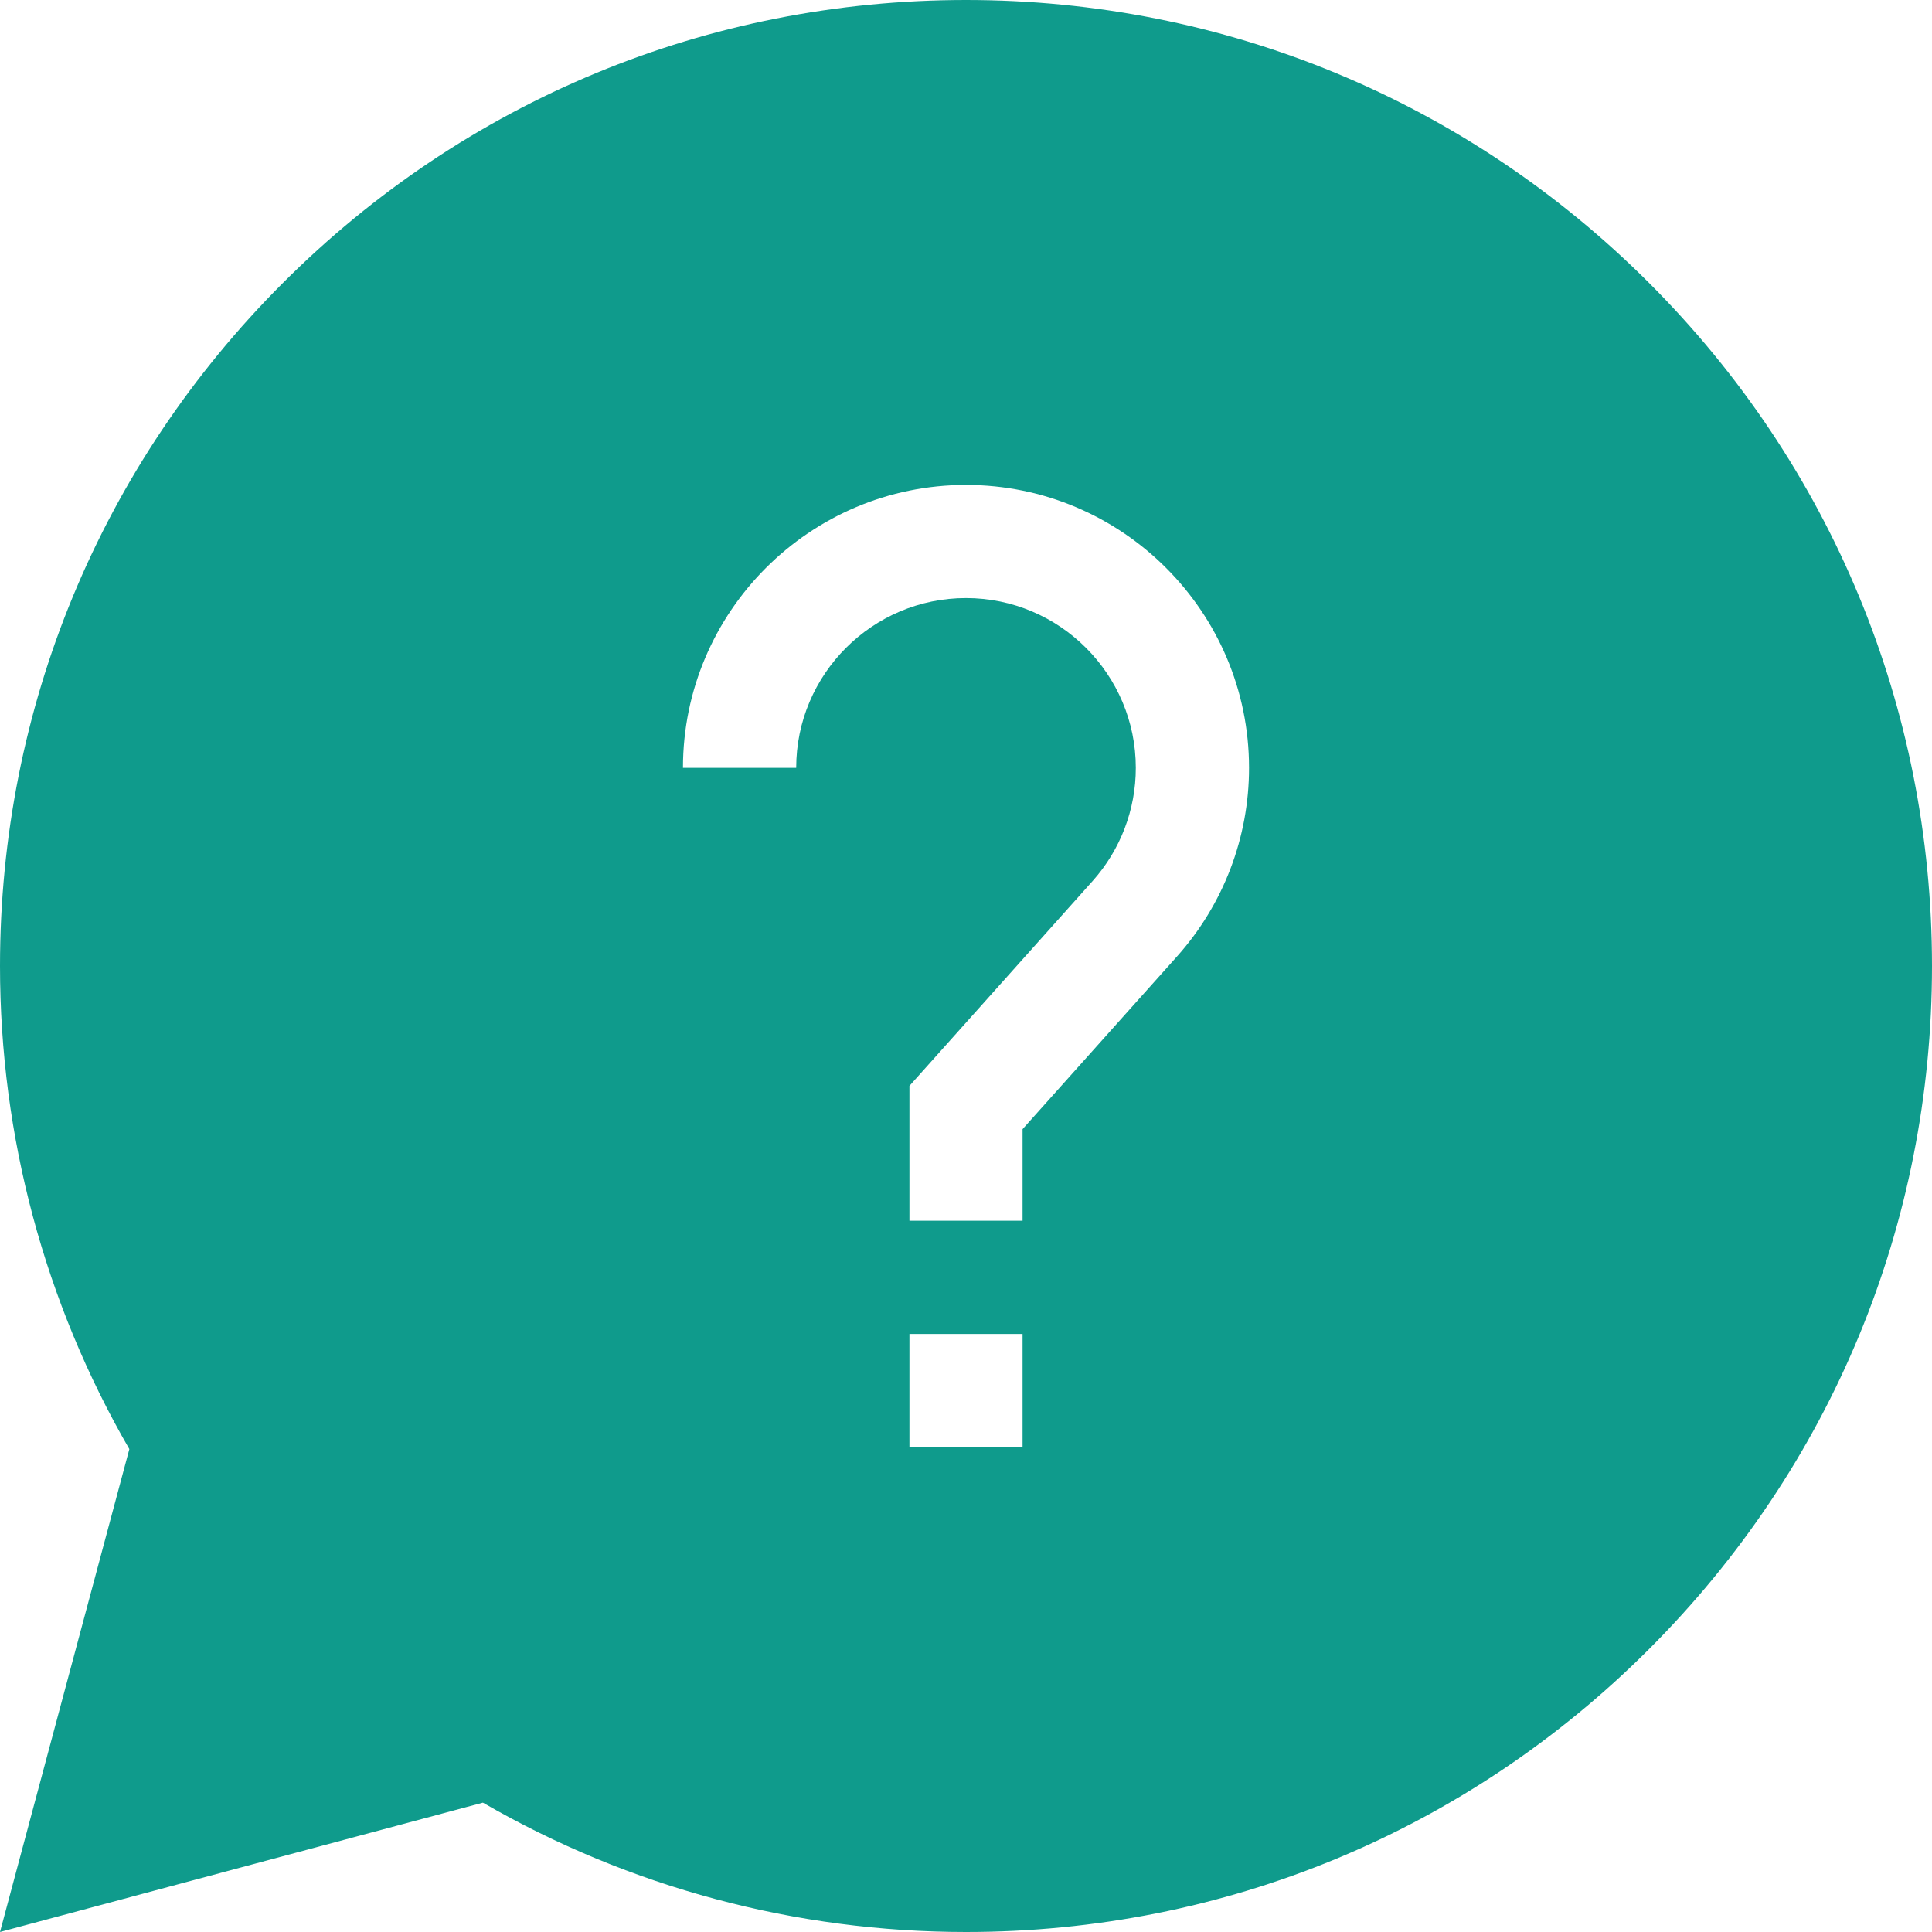
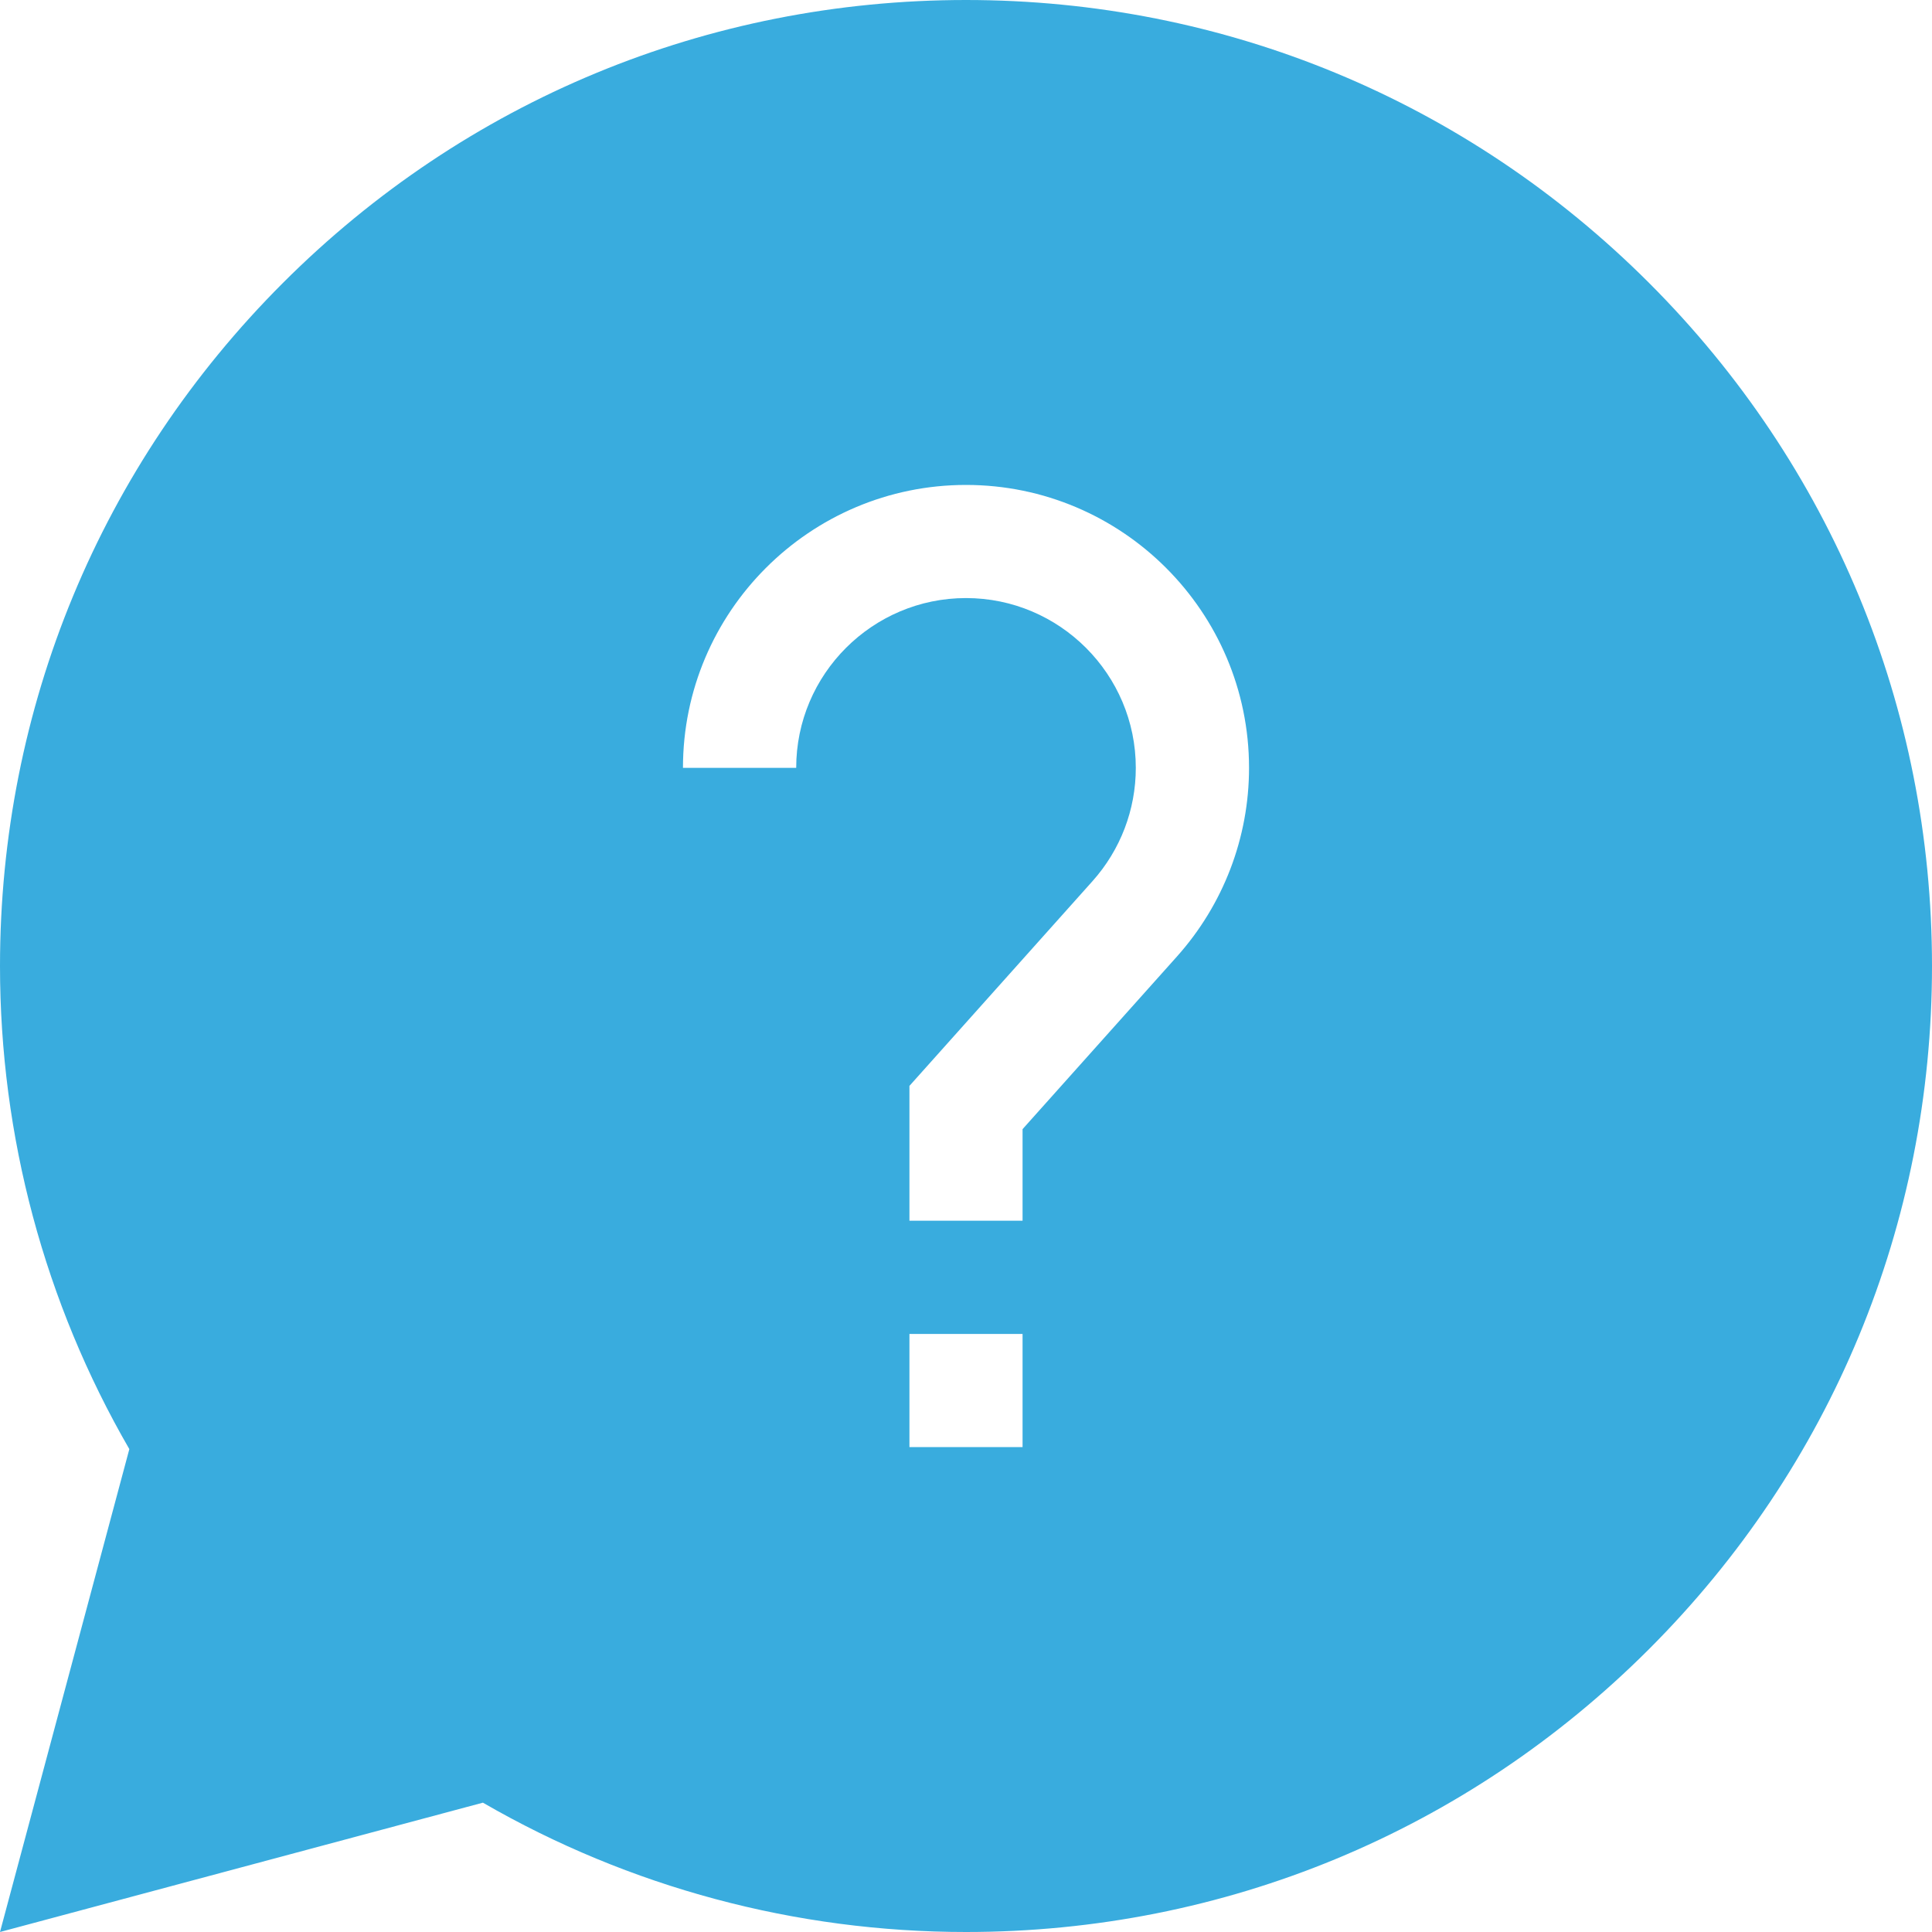
<svg xmlns="http://www.w3.org/2000/svg" width="18" height="18" viewBox="0 0 18 18" fill="none">
-   <path d="M15.364 2.636C13.664 0.936 11.404 0 9 0C6.596 0 4.336 0.936 2.636 2.636C0.936 4.336 0 6.596 0 9C0 10.586 0.416 12.137 1.205 13.501L0 18L4.499 16.795C5.863 17.584 7.414 18 9 18C11.404 18 13.664 17.064 15.364 15.364C17.064 13.664 18 11.404 18 9C18 6.596 17.064 4.336 15.364 2.636ZM9.527 13.482H8.473V12.428H9.527V13.482ZM10.965 8.912L9.527 10.52V11.373H8.473V10.117L10.179 8.209C10.439 7.918 10.582 7.544 10.582 7.154C10.582 6.282 9.872 5.572 9 5.572C8.128 5.572 7.418 6.282 7.418 7.154H6.363C6.363 5.7 7.546 4.518 9 4.518C10.454 4.518 11.637 5.7 11.637 7.154C11.637 7.804 11.398 8.428 10.965 8.912Z" fill="#0F9B8C" />
+   <path d="M15.364 2.636C13.664 0.936 11.404 0 9 0C6.596 0 4.336 0.936 2.636 2.636C0.936 4.336 0 6.596 0 9C0 10.586 0.416 12.137 1.205 13.501L0 18L4.499 16.795C5.863 17.584 7.414 18 9 18C11.404 18 13.664 17.064 15.364 15.364C17.064 13.664 18 11.404 18 9C18 6.596 17.064 4.336 15.364 2.636ZM9.527 13.482H8.473V12.428H9.527V13.482ZM10.965 8.912L9.527 10.52V11.373H8.473V10.117L10.179 8.209C10.439 7.918 10.582 7.544 10.582 7.154C10.582 6.282 9.872 5.572 9 5.572C8.128 5.572 7.418 6.282 7.418 7.154H6.363C6.363 5.7 7.546 4.518 9 4.518C10.454 4.518 11.637 5.7 11.637 7.154C11.637 7.804 11.398 8.428 10.965 8.912Z" fill="#39ACDE" />
</svg>
